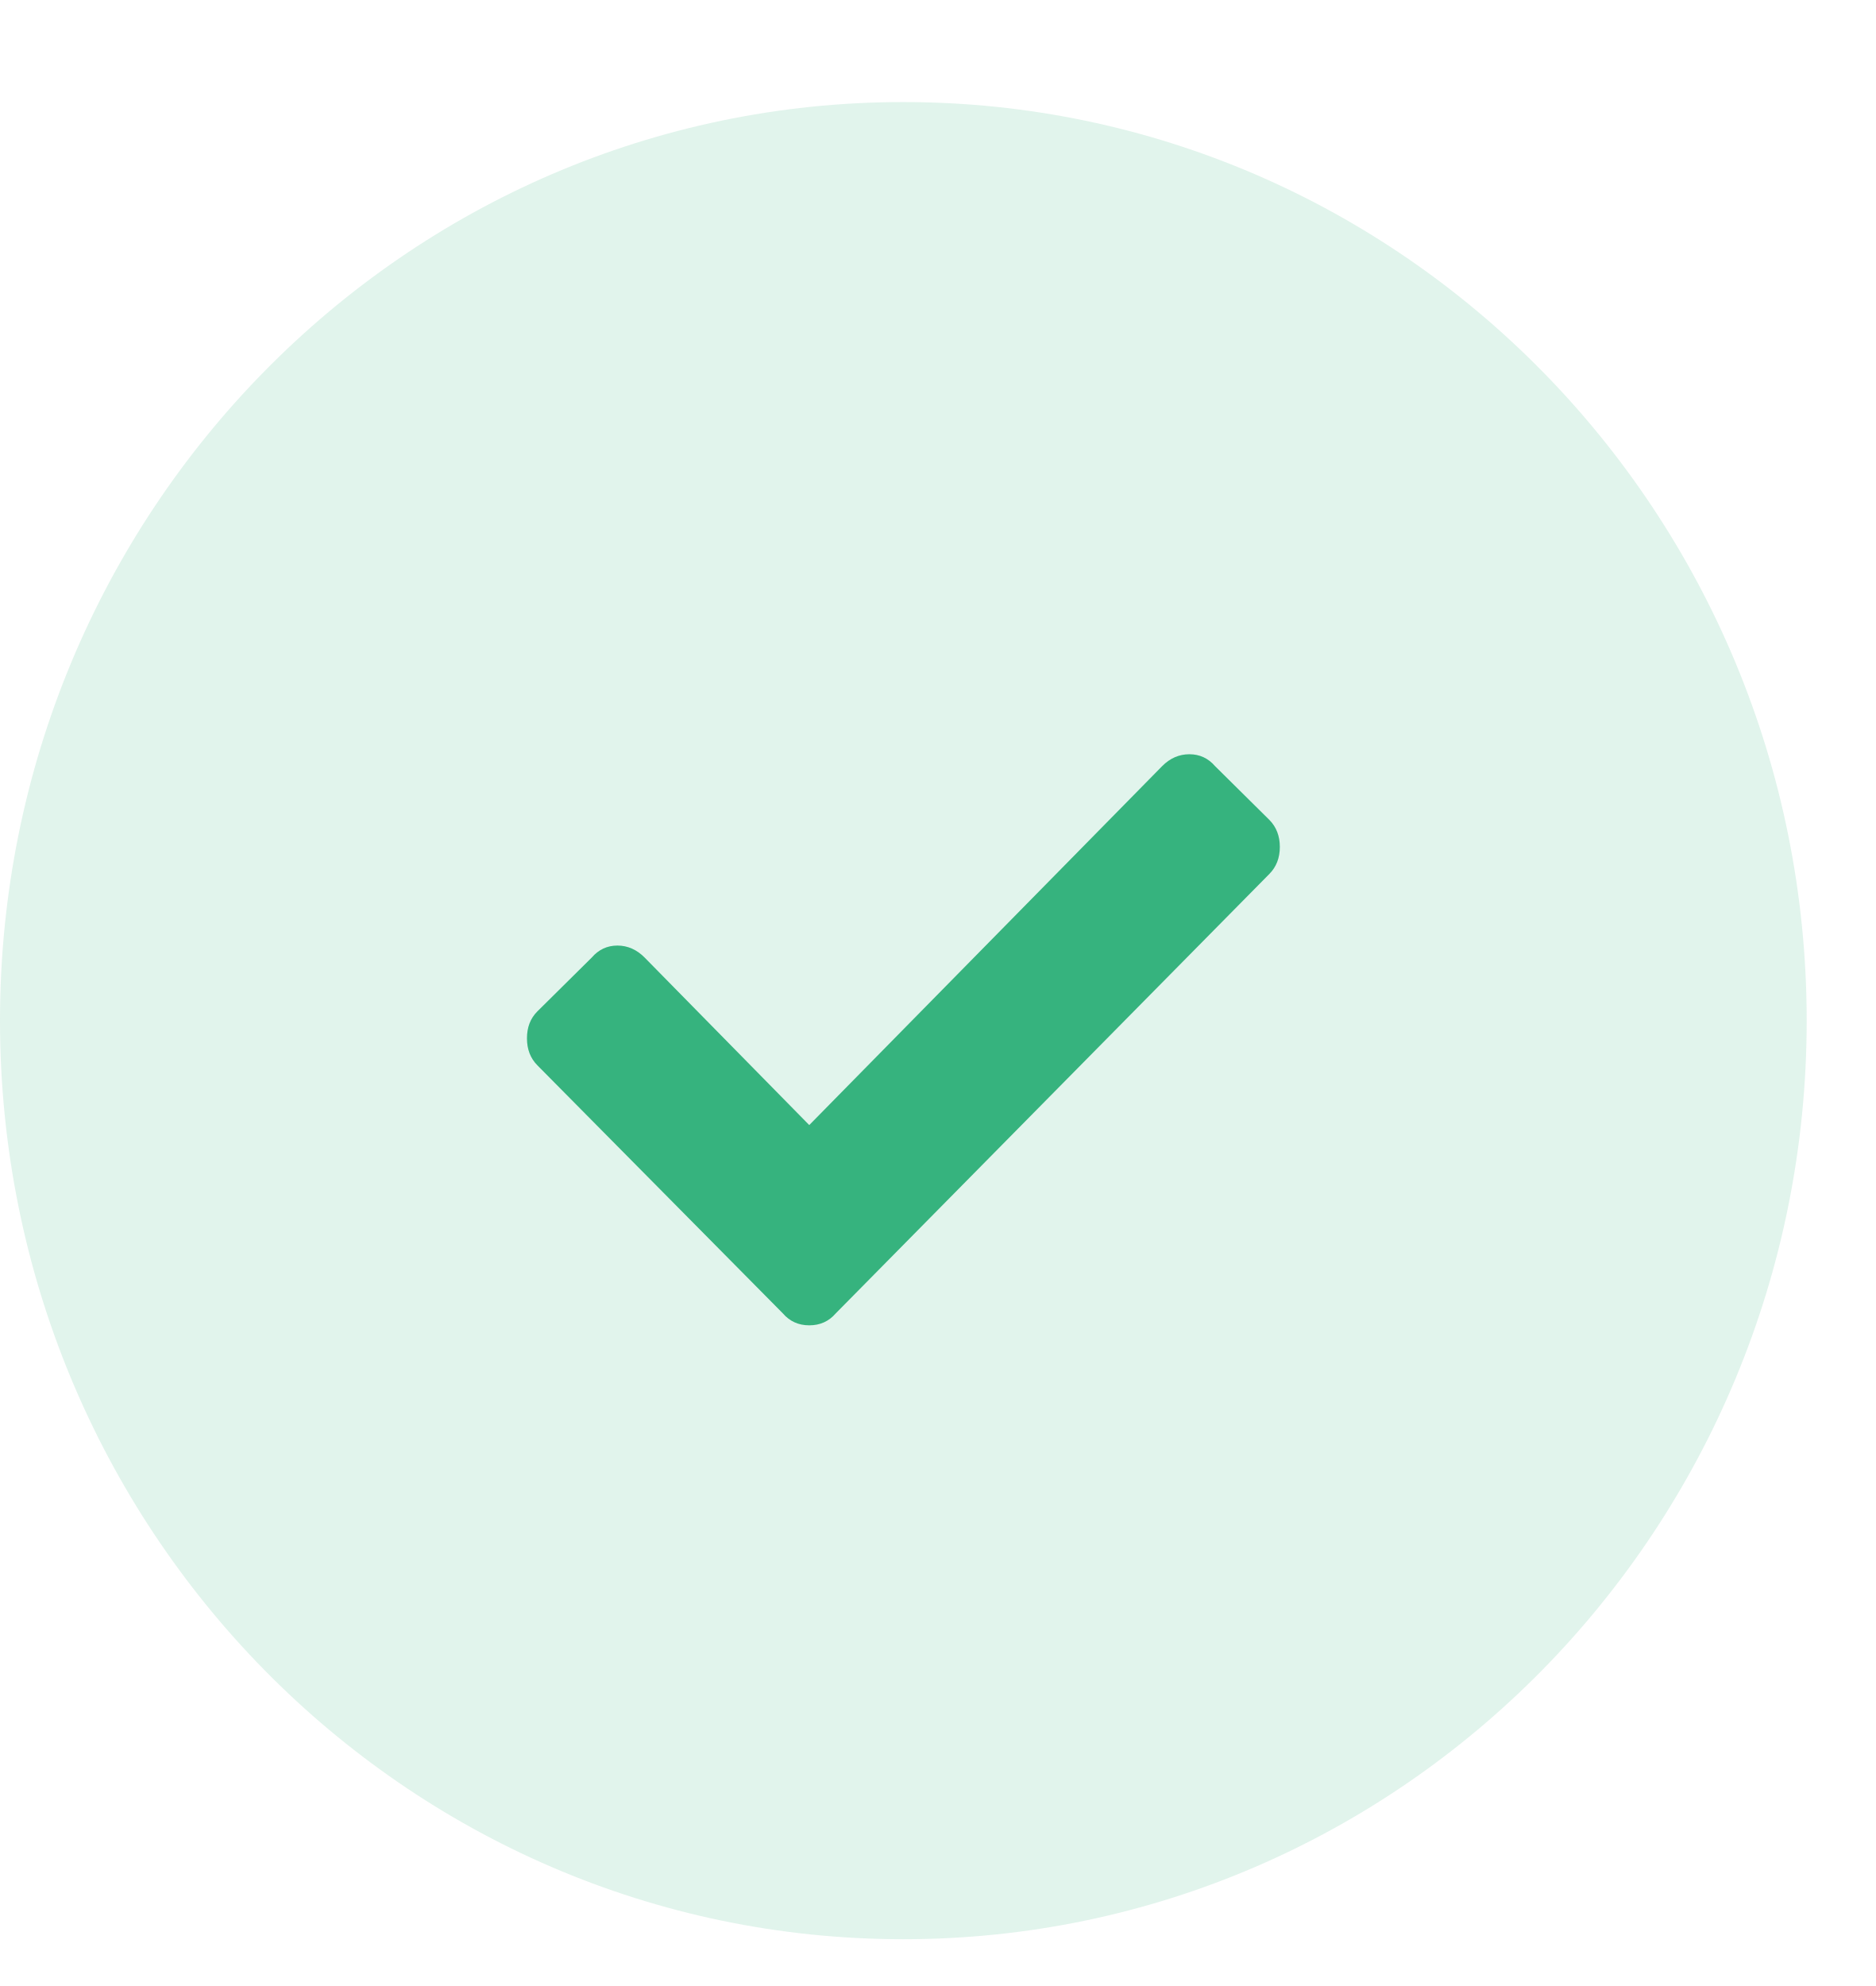
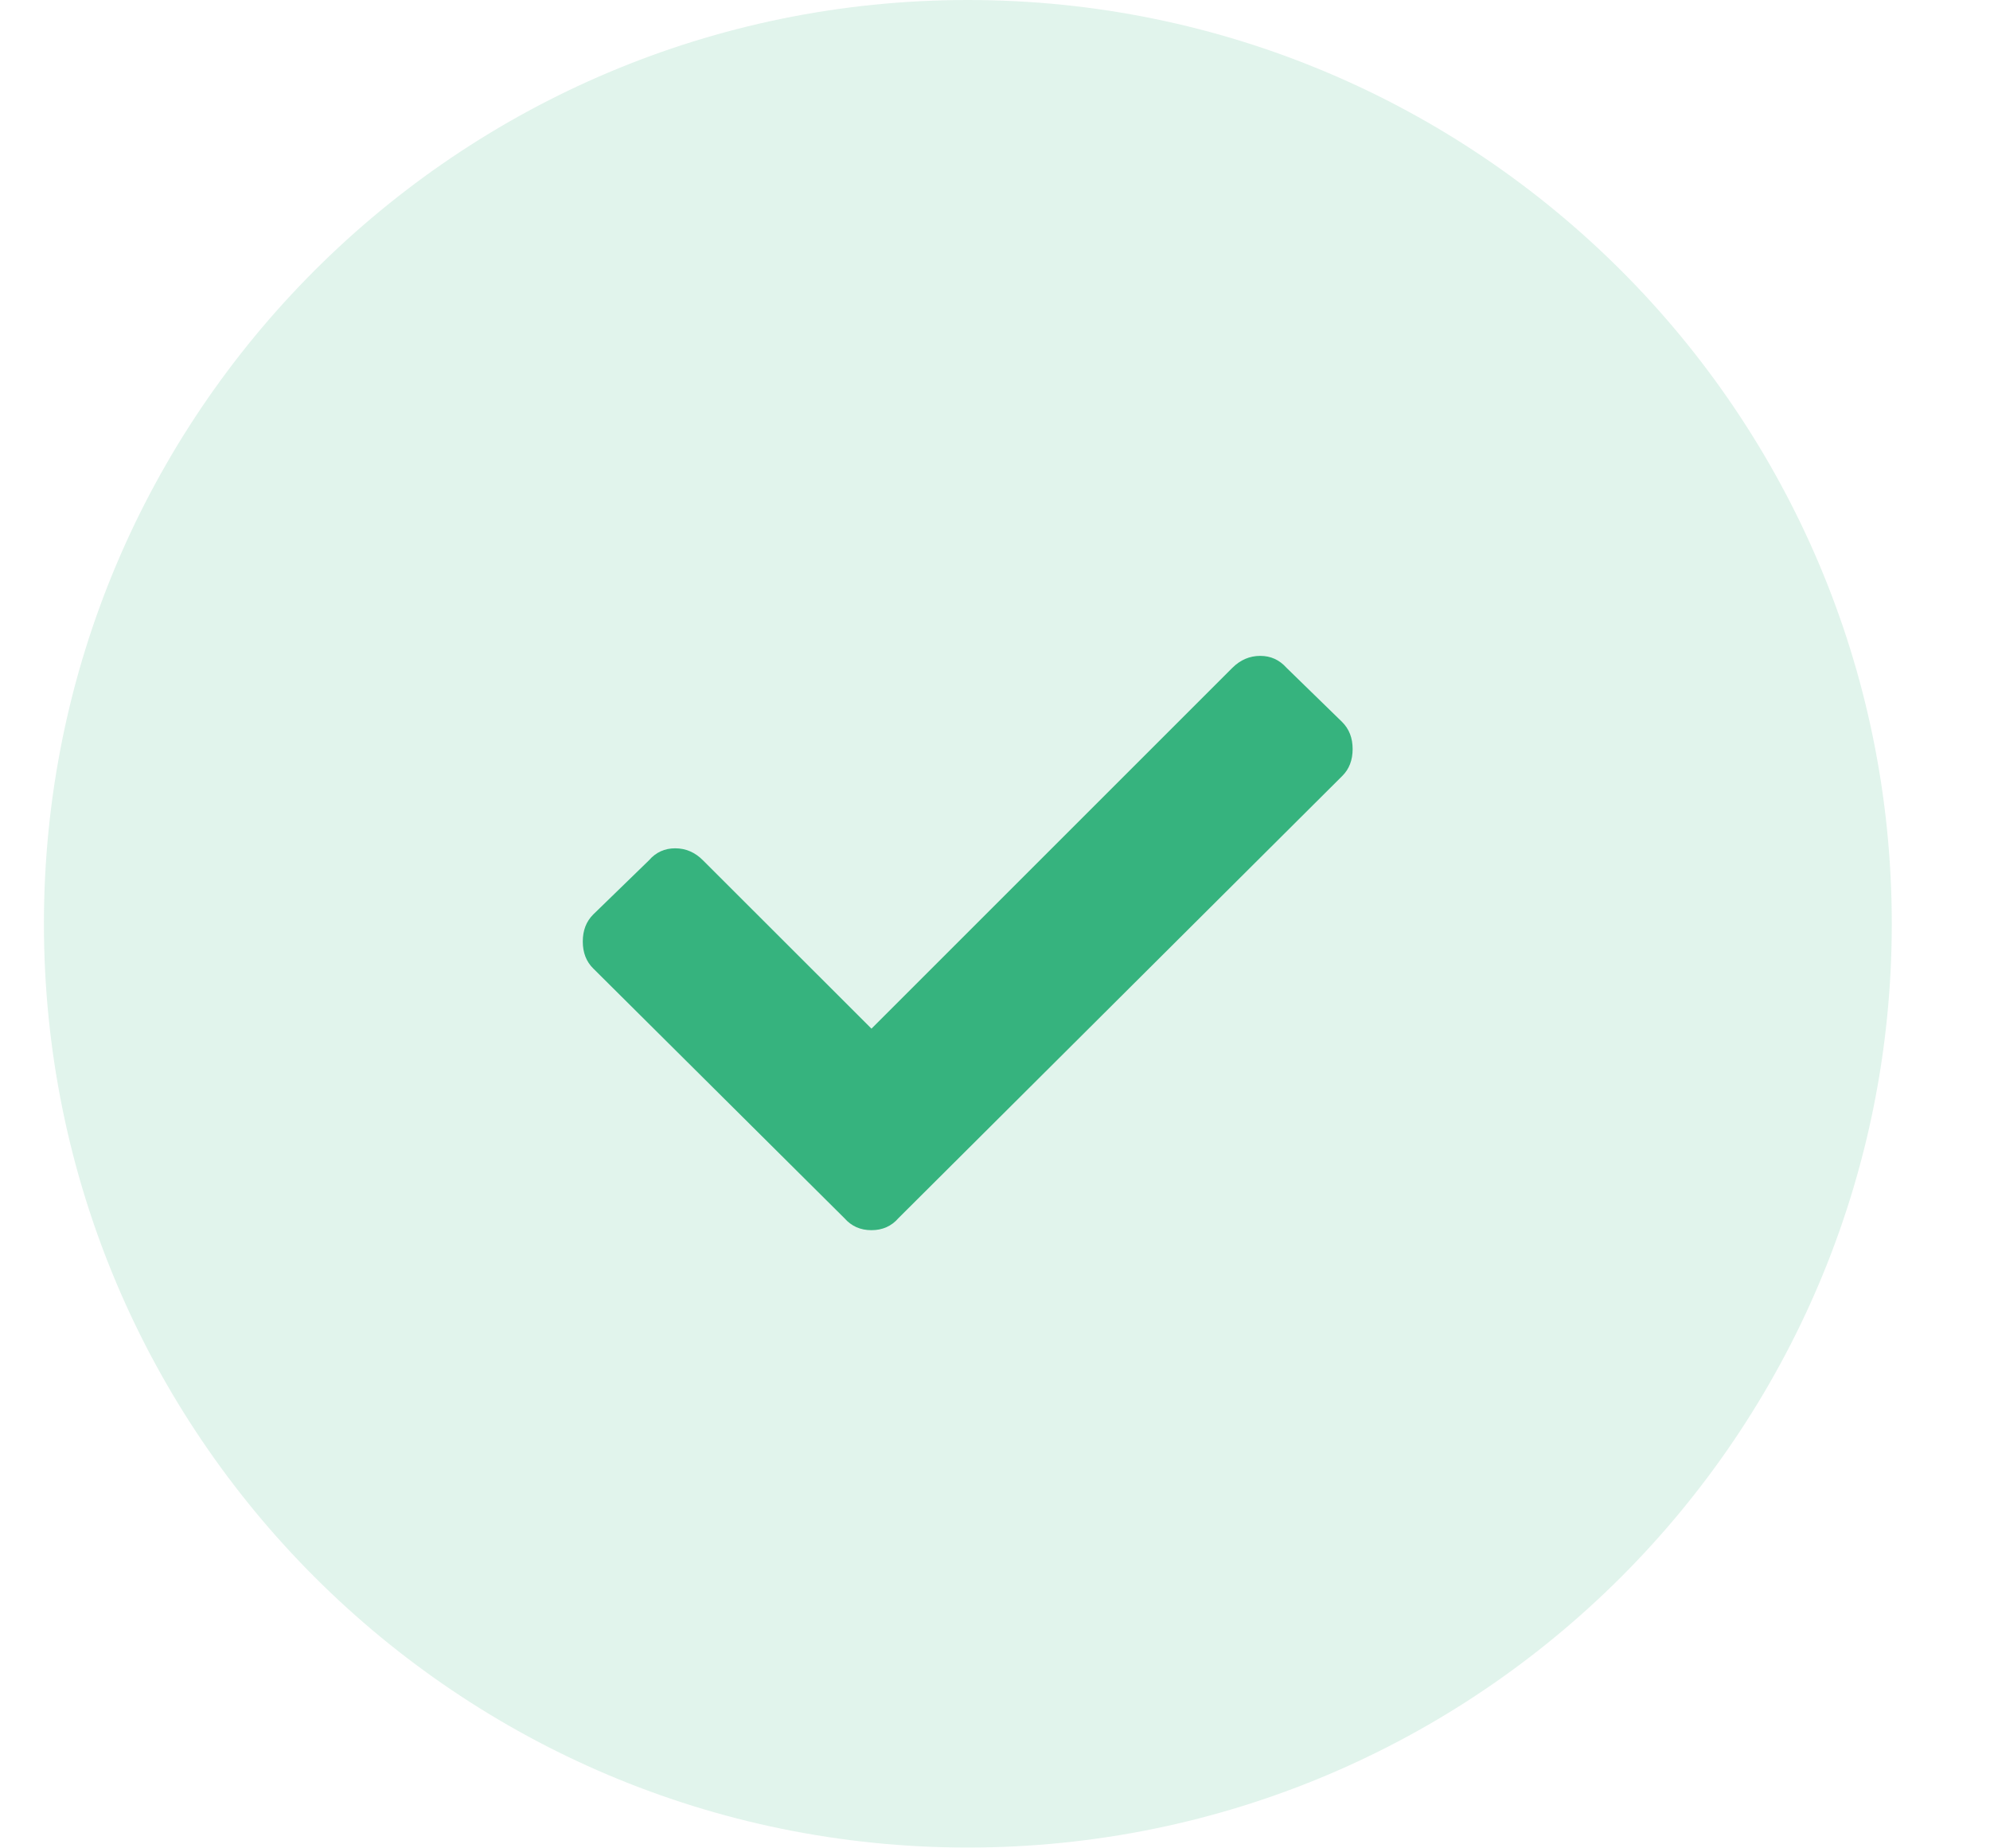
- <svg xmlns="http://www.w3.org/2000/svg" width="17" height="18" viewBox="0 0 17 18" fill="none">
-   <path opacity="0.15" fill-rule="evenodd" clip-rule="evenodd" d="M8.189 17.576C12.712 17.576 16.378 13.849 16.378 9.251C16.378 4.653 12.712 0.925 8.189 0.925C3.666 0.925 0 4.653 0 9.251C0 13.849 3.666 17.576 8.189 17.576Z" fill="#36B37E" />
-   <path d="M7.097 11.904L4.871 9.655C4.808 9.591 4.777 9.51 4.777 9.411C4.777 9.311 4.808 9.23 4.871 9.167L5.364 8.679C5.426 8.607 5.504 8.57 5.597 8.57C5.69 8.57 5.773 8.607 5.844 8.679L7.336 10.197L10.535 6.944C10.606 6.872 10.689 6.836 10.782 6.836C10.875 6.836 10.953 6.872 11.015 6.944L11.508 7.432C11.57 7.495 11.602 7.577 11.602 7.676C11.602 7.776 11.57 7.857 11.508 7.92L7.576 11.904C7.514 11.976 7.434 12.012 7.336 12.012C7.239 12.012 7.159 11.976 7.097 11.904Z" fill="#36B37E" />
+ <svg xmlns="http://www.w3.org/2000/svg" width="14" height="13" viewBox="0 0 14 13" fill="none">
+   <path opacity="0.15" fill-rule="evenodd" clip-rule="evenodd" d="M6.809 13C10.398 13 13.309 10.09 13.309 6.5C13.309 2.91 10.398 0 6.809 0C3.219 0 0.309 2.91 0.309 6.5C0.309 10.09 3.219 13 6.809 13Z" fill="#36B37E" />
+   <path d="M5.94 8.571L4.174 6.815C4.124 6.766 4.1 6.702 4.1 6.625C4.1 6.547 4.124 6.484 4.174 6.434L4.565 6.054C4.614 5.997 4.676 5.969 4.75 5.969C4.824 5.969 4.89 5.997 4.946 6.054L6.131 7.238L8.67 4.699C8.726 4.643 8.792 4.615 8.866 4.615C8.94 4.615 9.001 4.643 9.051 4.699L9.442 5.08C9.492 5.13 9.516 5.193 9.516 5.271C9.516 5.348 9.492 5.412 9.442 5.461L6.321 8.571C6.272 8.628 6.208 8.656 6.131 8.656C6.053 8.656 5.99 8.628 5.94 8.571Z" fill="#36B37E" />
</svg>
